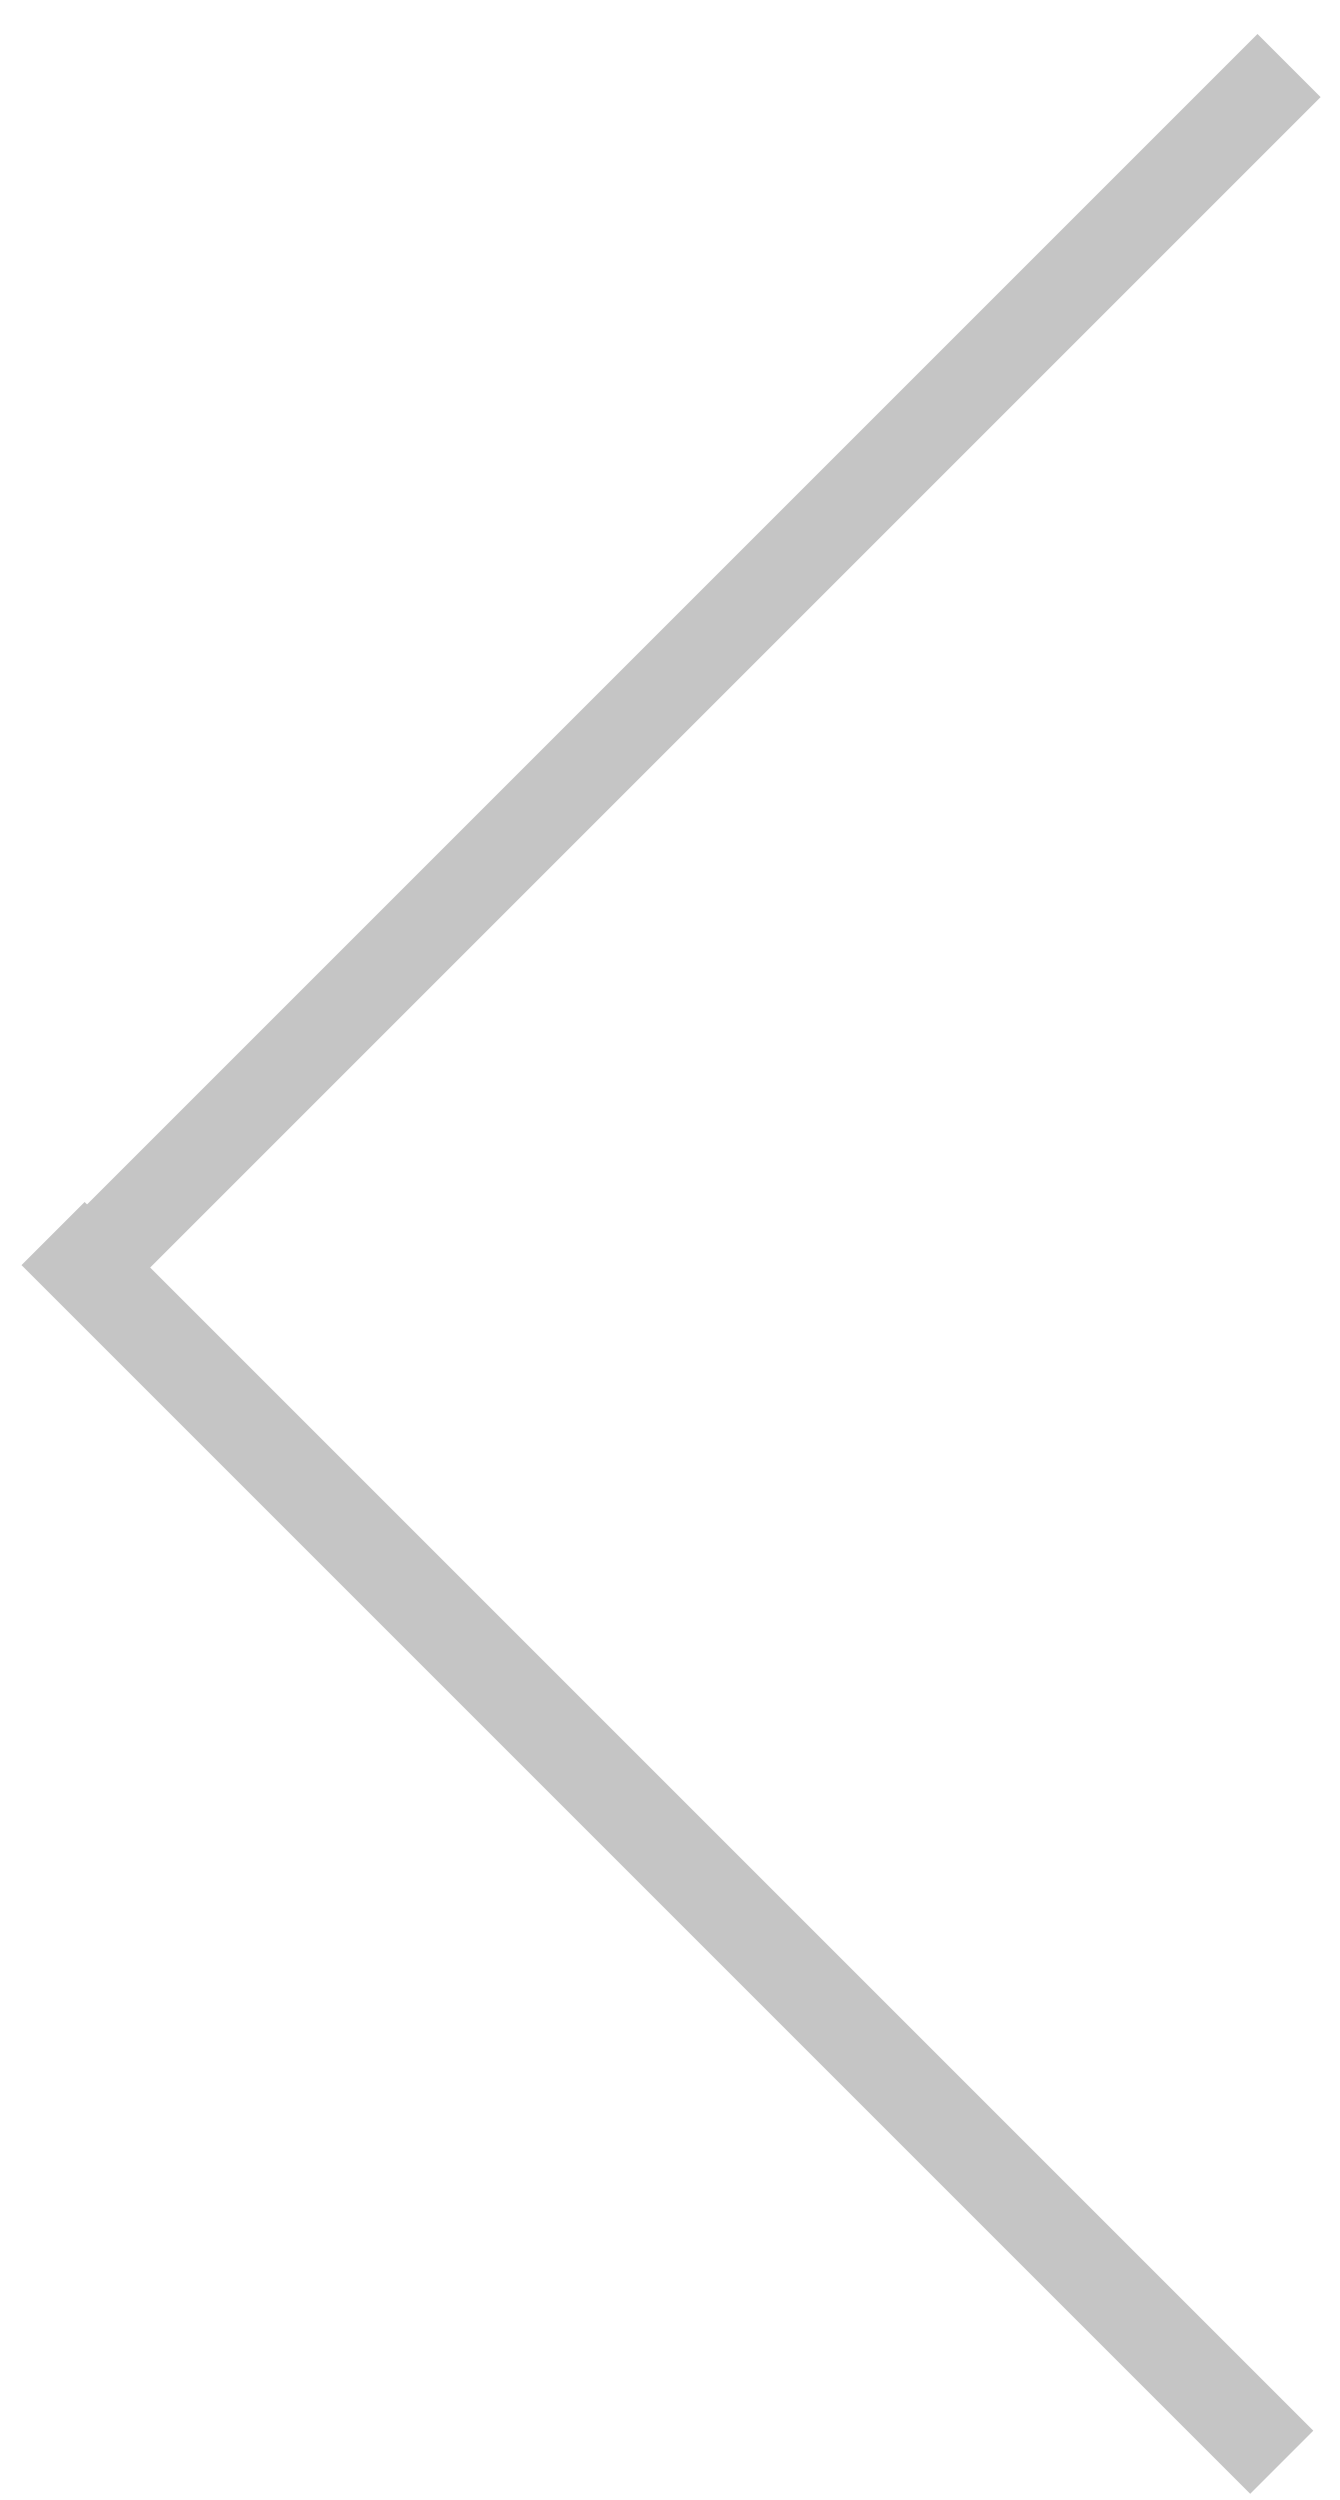
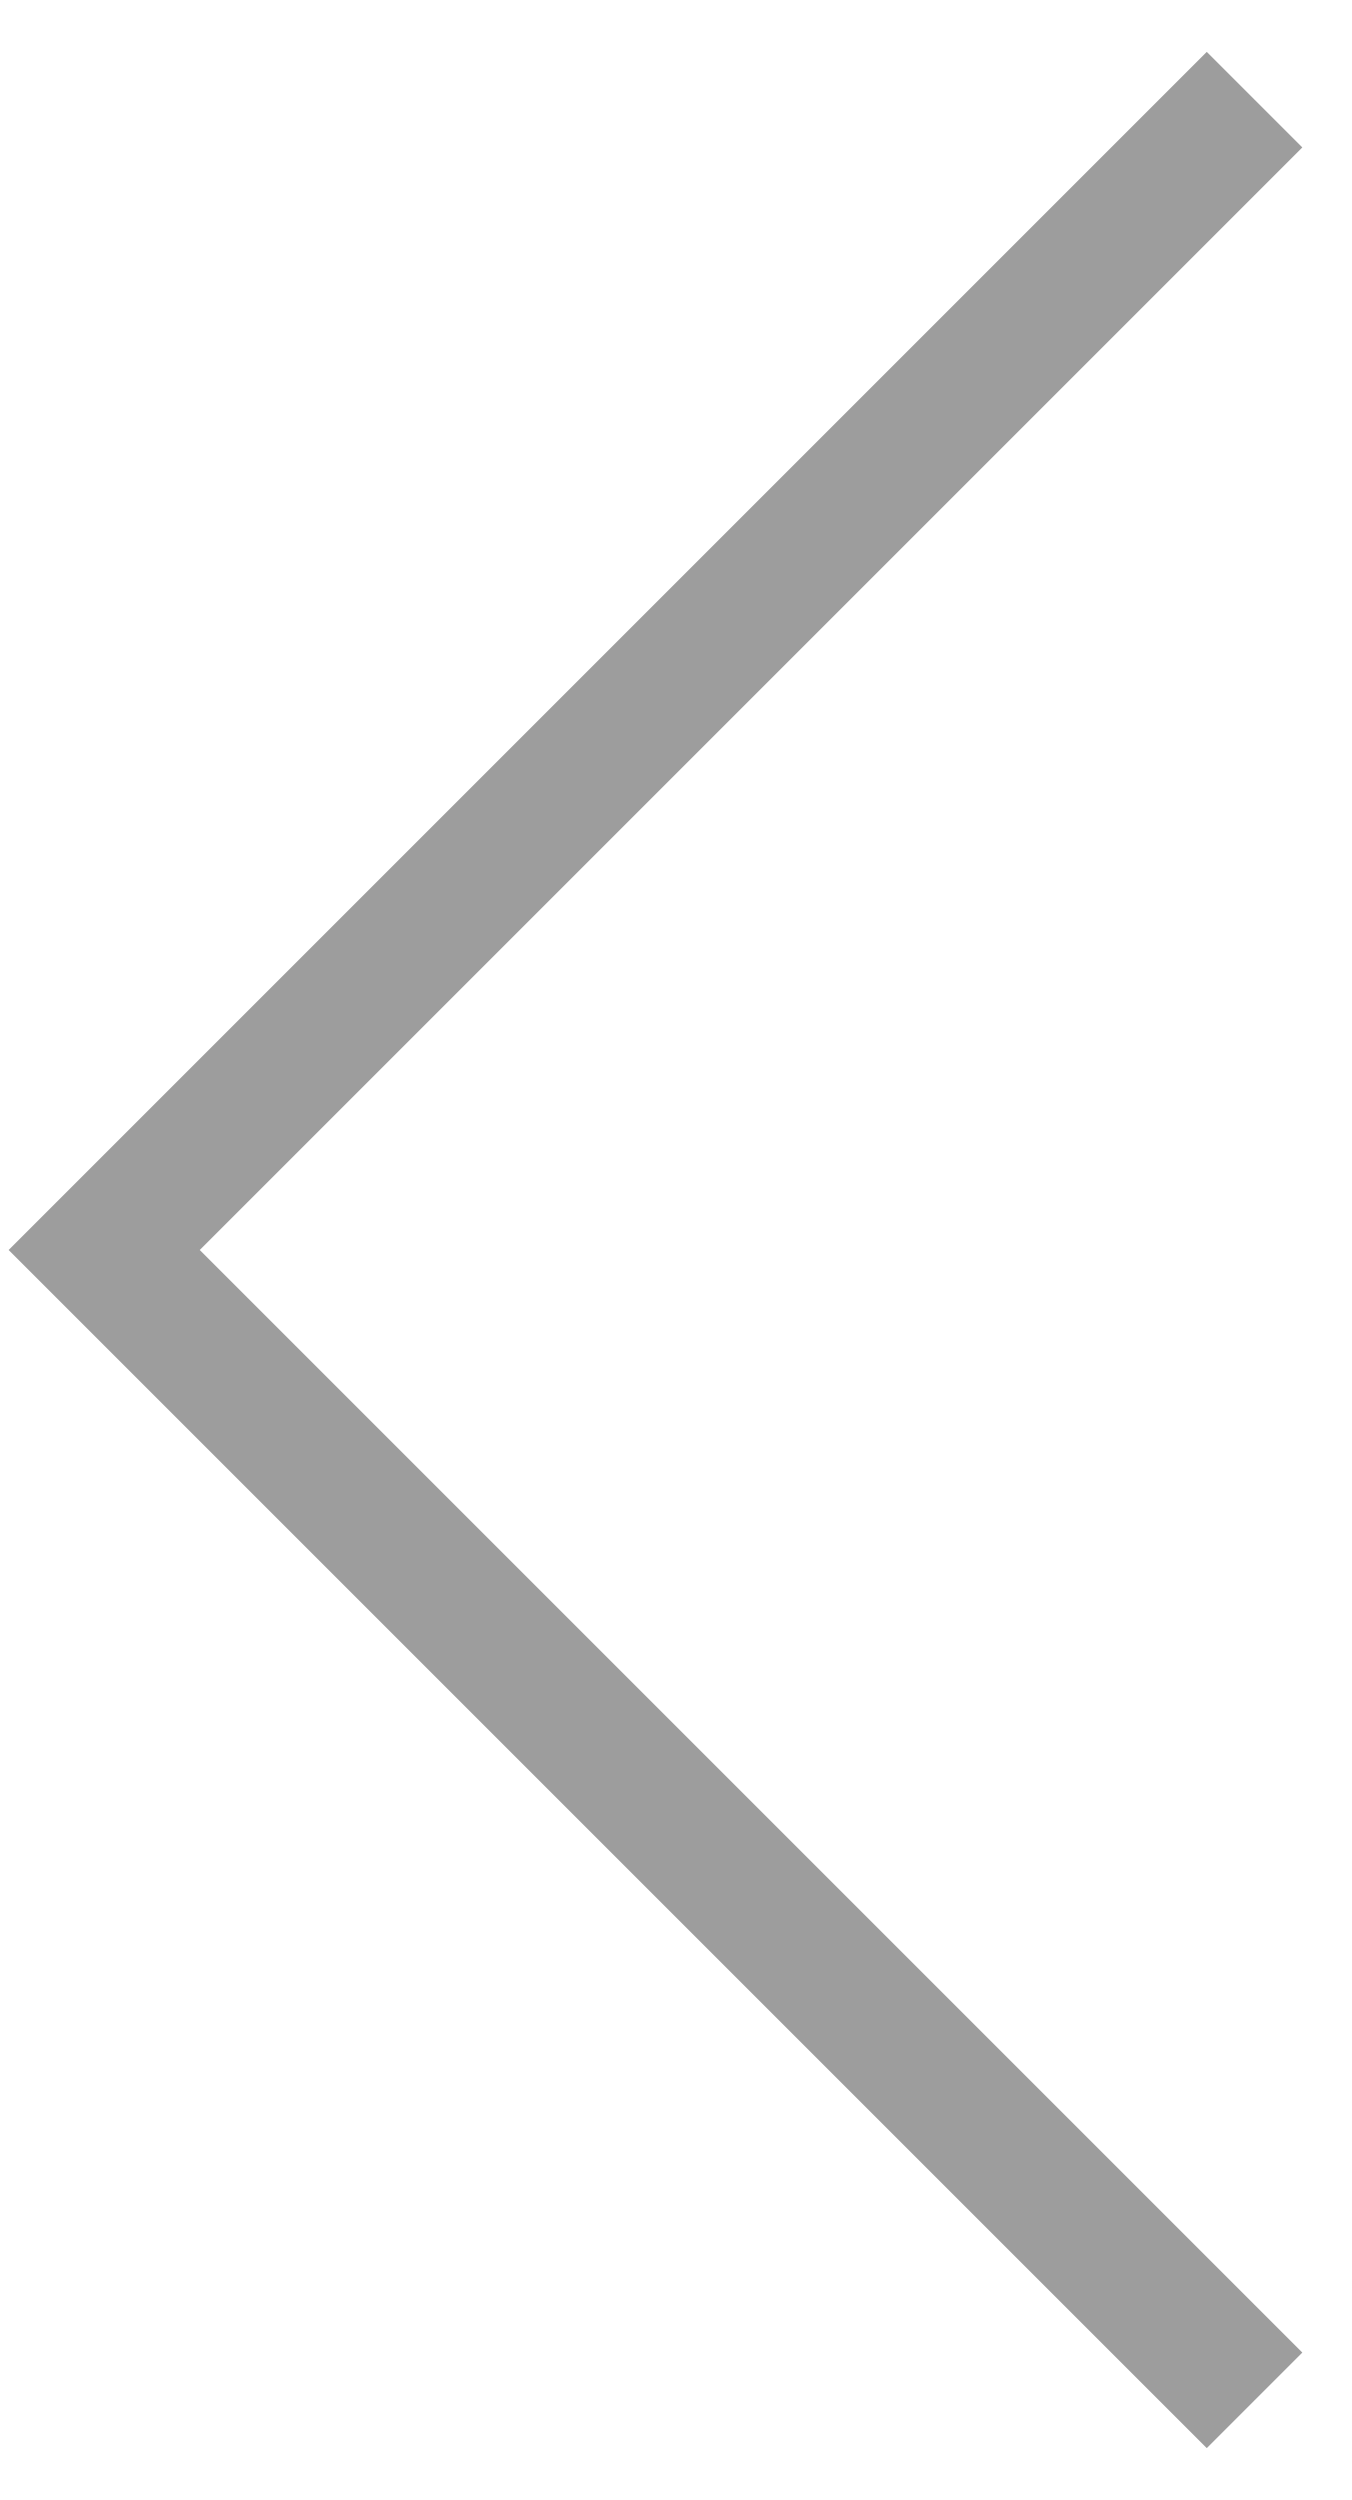
- <svg xmlns="http://www.w3.org/2000/svg" width="30px" height="56px" viewBox="0 0 30 56" version="1.1">
-   <defs />
-   <g id="1.-Main" stroke="none" stroke-width="1" fill="none" fill-rule="evenodd" stroke-linecap="square" opacity="0.3">
-     <g id="delo4-main-2560" transform="translate(-1805, -7519)" stroke="#3C3C3C" stroke-width="2">
-       <g id="screen2-03" transform="translate(-2, 6890)">
-         <g id="Group-13" transform="translate(1832.638, 657.6378) scale(-1, 1) rotate(-315) translate(-1832.638, -657.6378) translate(1812.138, 637.6378)">
-           <path d="M-1.13686838e-13,3.077 L36.923,3.077" id="Line" />
-           <path d="M37.077,39.923 L37.077,3" id="Line" />
-         </g>
-       </g>
-     </g>
-   </g>
+ <svg xmlns="http://www.w3.org/2000/svg" width="20" height="37">
+   <path fill="none" stroke="#3C3C3C" stroke-width="2" d="M17.86 2.182L1.542 18.5M17.86 34.818L1.542 18.5" stroke-linecap="square" opacity=".5" />
</svg>
